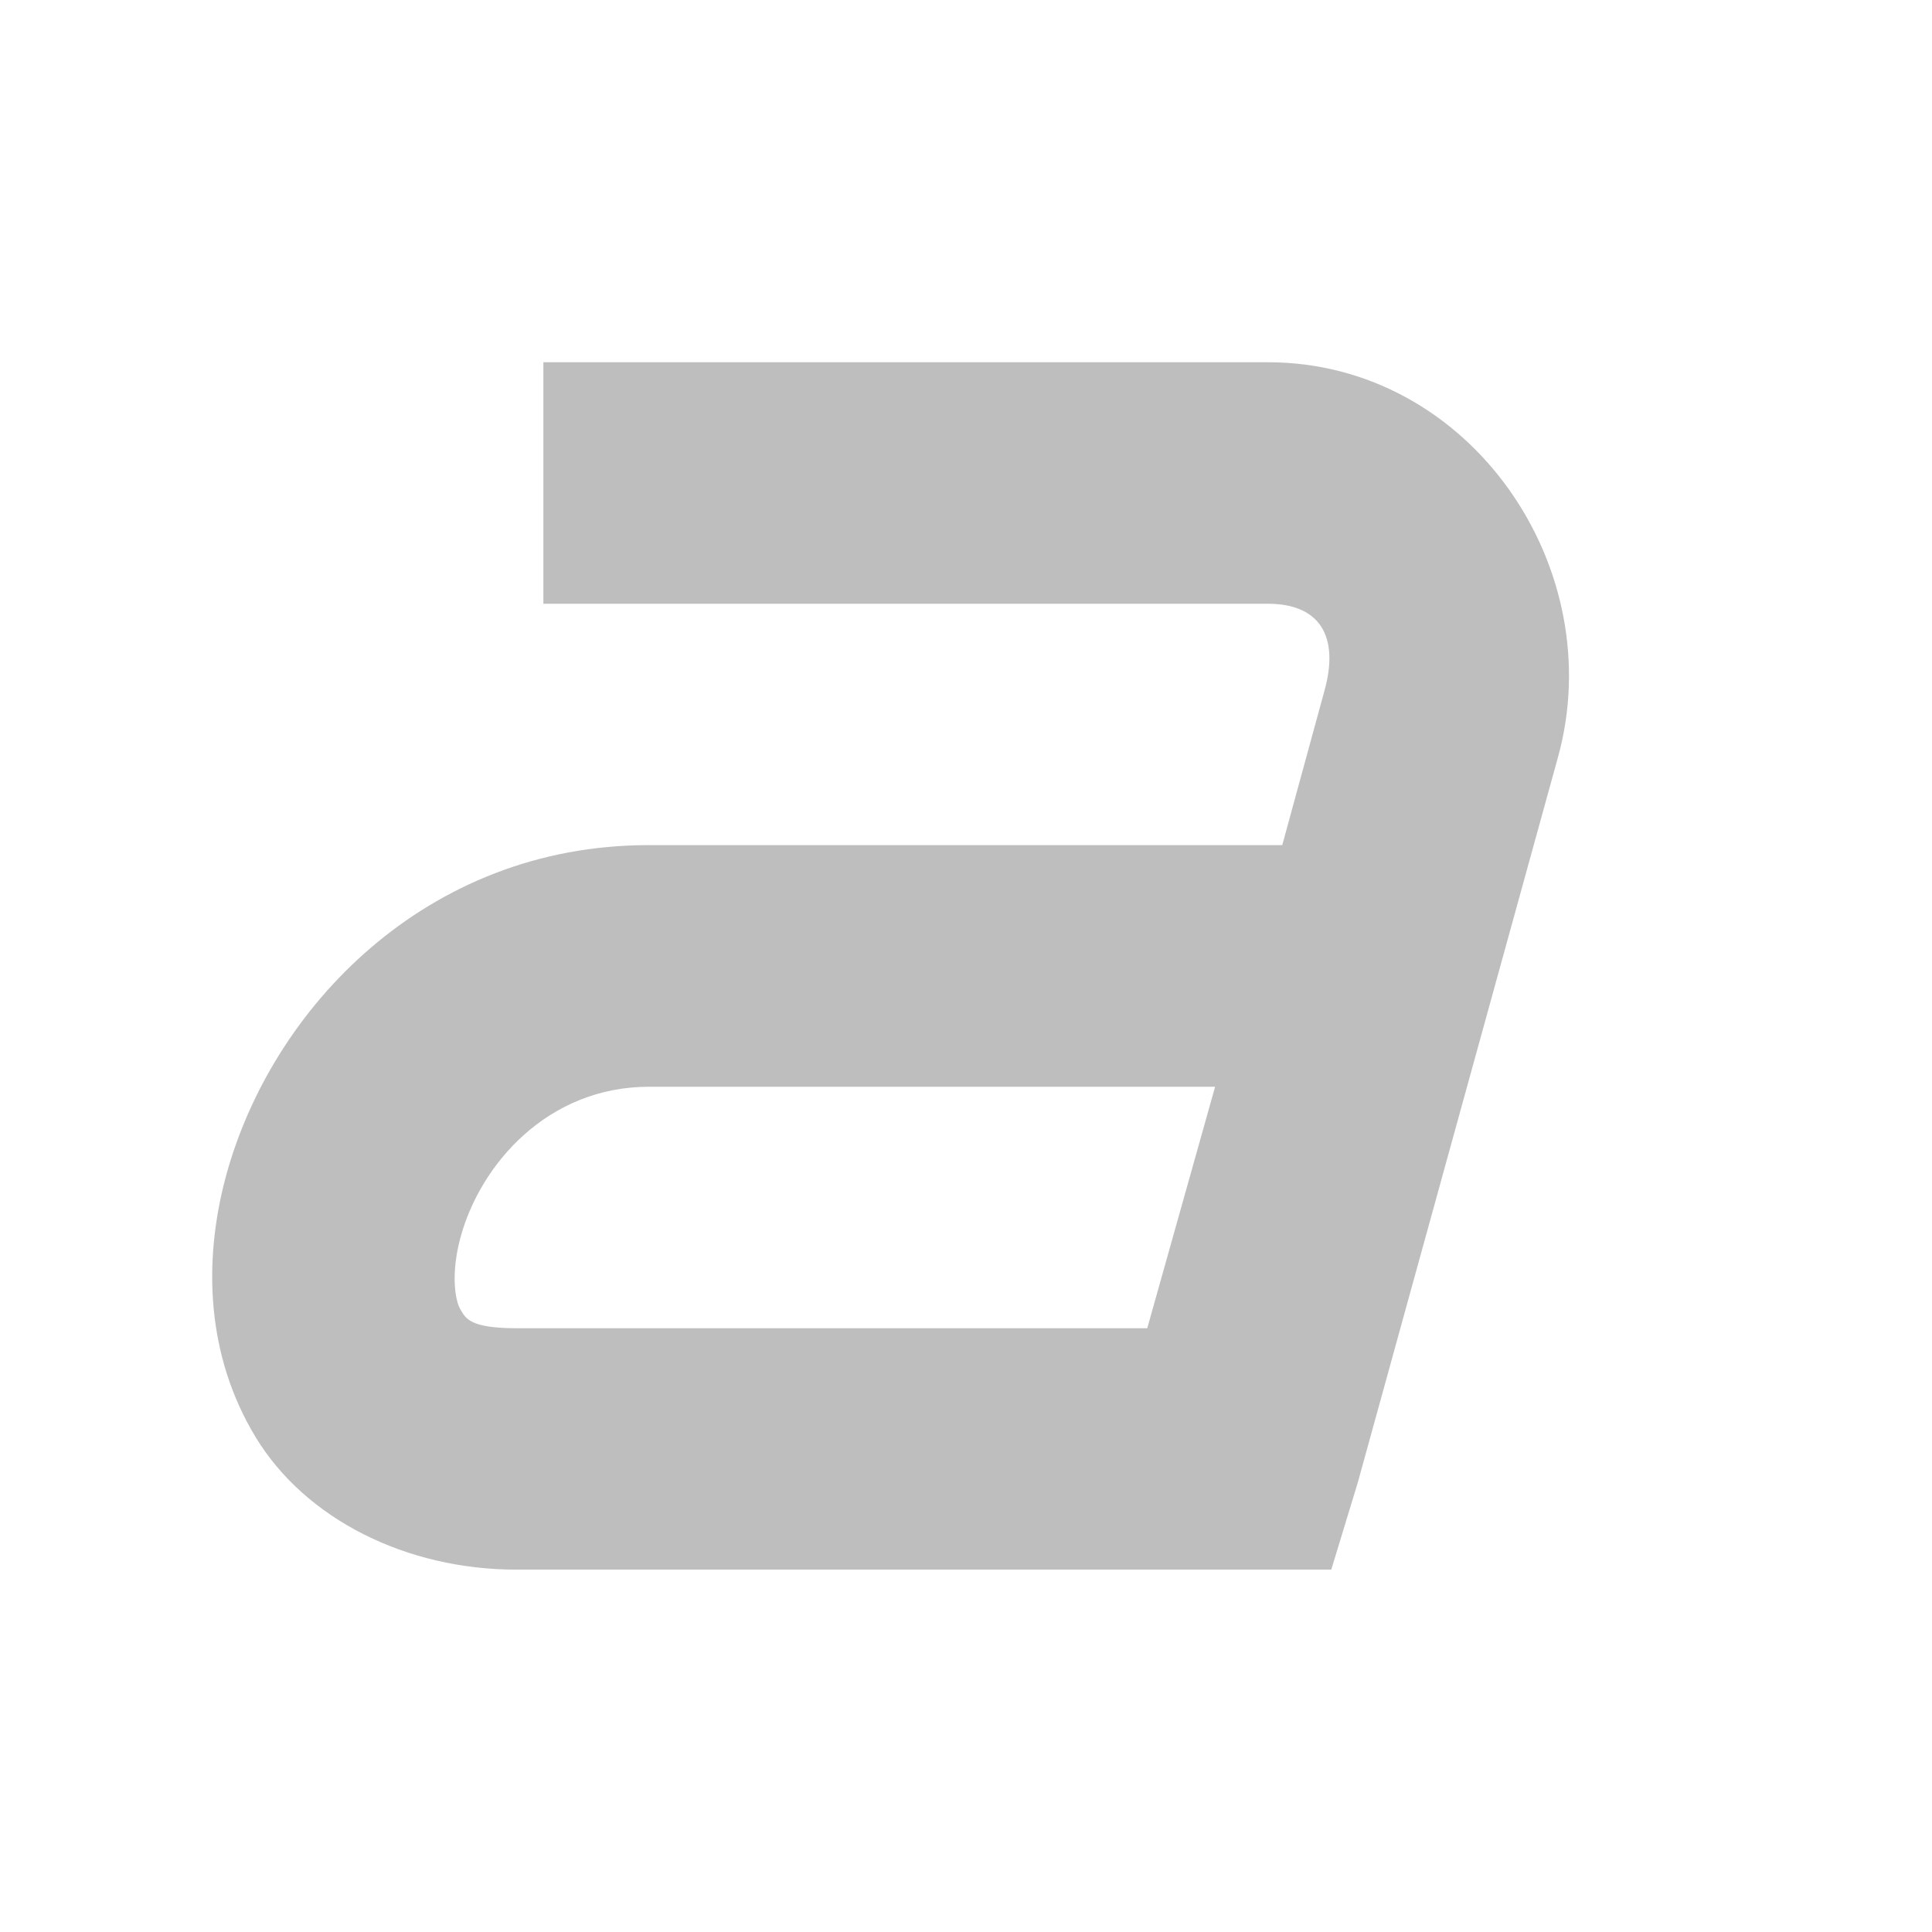
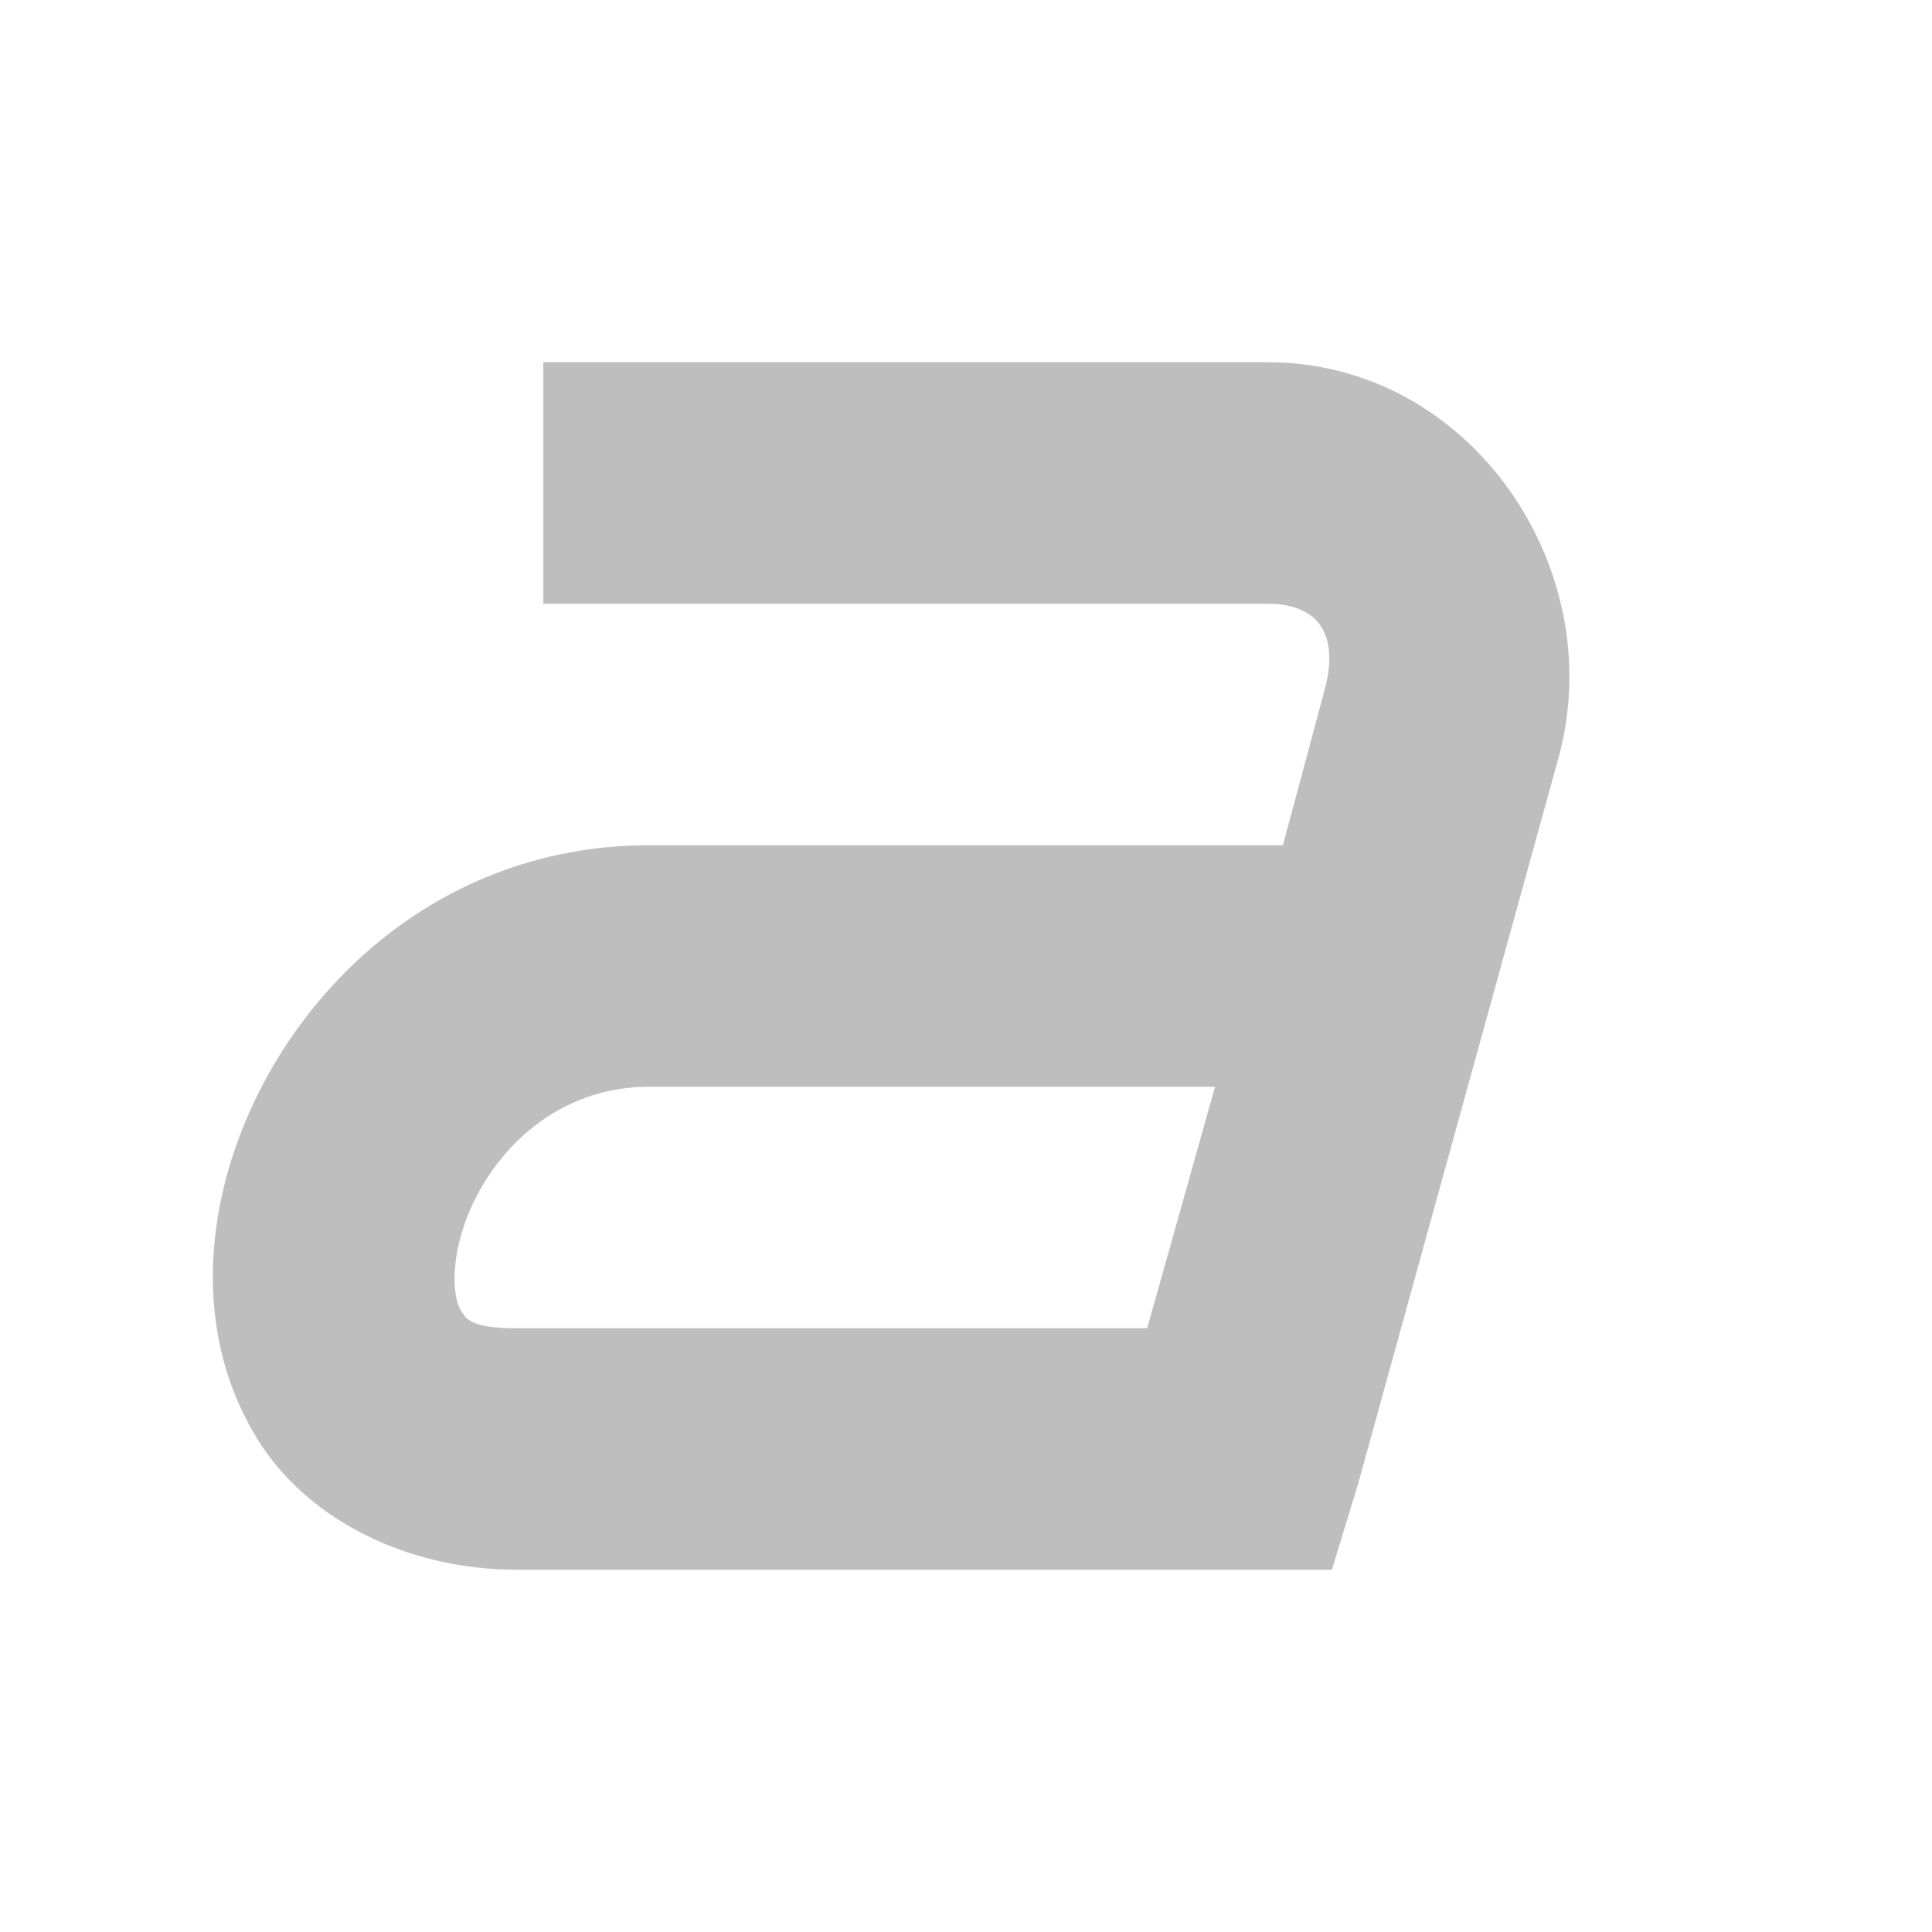
- <svg xmlns="http://www.w3.org/2000/svg" id="svg7384" height="16" width="16" version="1.1">
-   <g id="layer12" transform="translate(-220 -706)">
-     <path id="path11643-3-5" style="block-progression:tb;text-indent:0;color:#000000;text-transform:none;fill:#bebebe" d="m224.5 709v2h6c0.428 0 0.594 0.267 0.469 0.719l-0.35 1.28h-5.25c-1.839 0-3.125 1.352-3.5 2.75-0.187 0.699-0.162 1.479 0.25 2.156 0.412 0.677 1.248 1.094 2.156 1.094h6 0.75l0.219-0.719 1.656-6c0.44-1.57-0.72-3.28-2.4-3.28h-6zm0.875 6h4.688l-0.562 2h-5.219c-0.398 0-0.425-0.084-0.469-0.156-0.044-0.073-0.081-0.293 0-0.594 0.162-0.602 0.718-1.25 1.562-1.25z" />
+ <svg xmlns="http://www.w3.org/2000/svg" height="16" id="svg7384" version="1.1" width="16">
+   <defs id="defs7386">
+     <filter color-interpolation-filters="sRGB" id="filter7554">
+       <feBlend id="feBlend7556" in2="BackgroundImage" mode="darken" />
+     </filter>
+     <filter color-interpolation-filters="sRGB" id="filter7554-7">
+       <feBlend id="feBlend7556-6" in2="BackgroundImage" mode="darken" />
+     </filter>
+   </defs>
+   <g id="layer9" label="status" style="display:inline" transform="translate(-453.0006,-48)" />
+   <g id="layer10" style="display:inline" transform="translate(-453.0006,-48)" />
+   <g id="layer13" style="display:inline" transform="translate(-453.0006,-48)" />
+   <g id="layer14" transform="translate(-453.0006,-48)" />
+   <g id="layer15" style="display:inline" transform="translate(-453.0006,-48)" />
+   <g id="g71291" style="display:inline" transform="translate(-453.0006,-48)" />
+   <g id="layer12" style="display:inline" transform="translate(-453.0006,-48)">
+     <path d="m 457.5,51 0,2 6,0 c 0.428,0 0.594,0.267 0.469,0.719 L 463.625,55 l -5.25,0 c -1.839,0 -3.125,1.352 -3.5,2.75 -0.187,0.699 -0.162,1.479 0.25,2.156 C 455.537,60.584 456.373,61 457.281,61 l 6,0 0.75,0 0.219,-0.719 1.656,-6 C 466.341,52.712 465.18,51 463.5,51 l -6,0 z m 0.875,6 4.688,0 -0.562,2 -5.219,0 c -0.398,0 -0.425,-0.084 -0.469,-0.156 -0.044,-0.073 -0.081,-0.293 0,-0.594 0.162,-0.602 0.718,-1.25 1.562,-1.25 z" id="path11643-3-5" style="font-size:medium;font-style:normal;font-variant:normal;font-weight:normal;font-stretch:normal;text-indent:0;text-align:start;text-decoration:none;line-height:normal;letter-spacing:normal;word-spacing:normal;text-transform:none;direction:ltr;block-progression:tb;writing-mode:lr-tb;text-anchor:start;baseline-shift:baseline;color:#000000;fill:#bebebe;fill-opacity:1;stroke:none;stroke-width:2;marker:none;visibility:visible;display:inline;overflow:visible;enable-background:accumulate;font-family:Sans;-inkscape-font-specification:Sans" />
  </g>
</svg>
